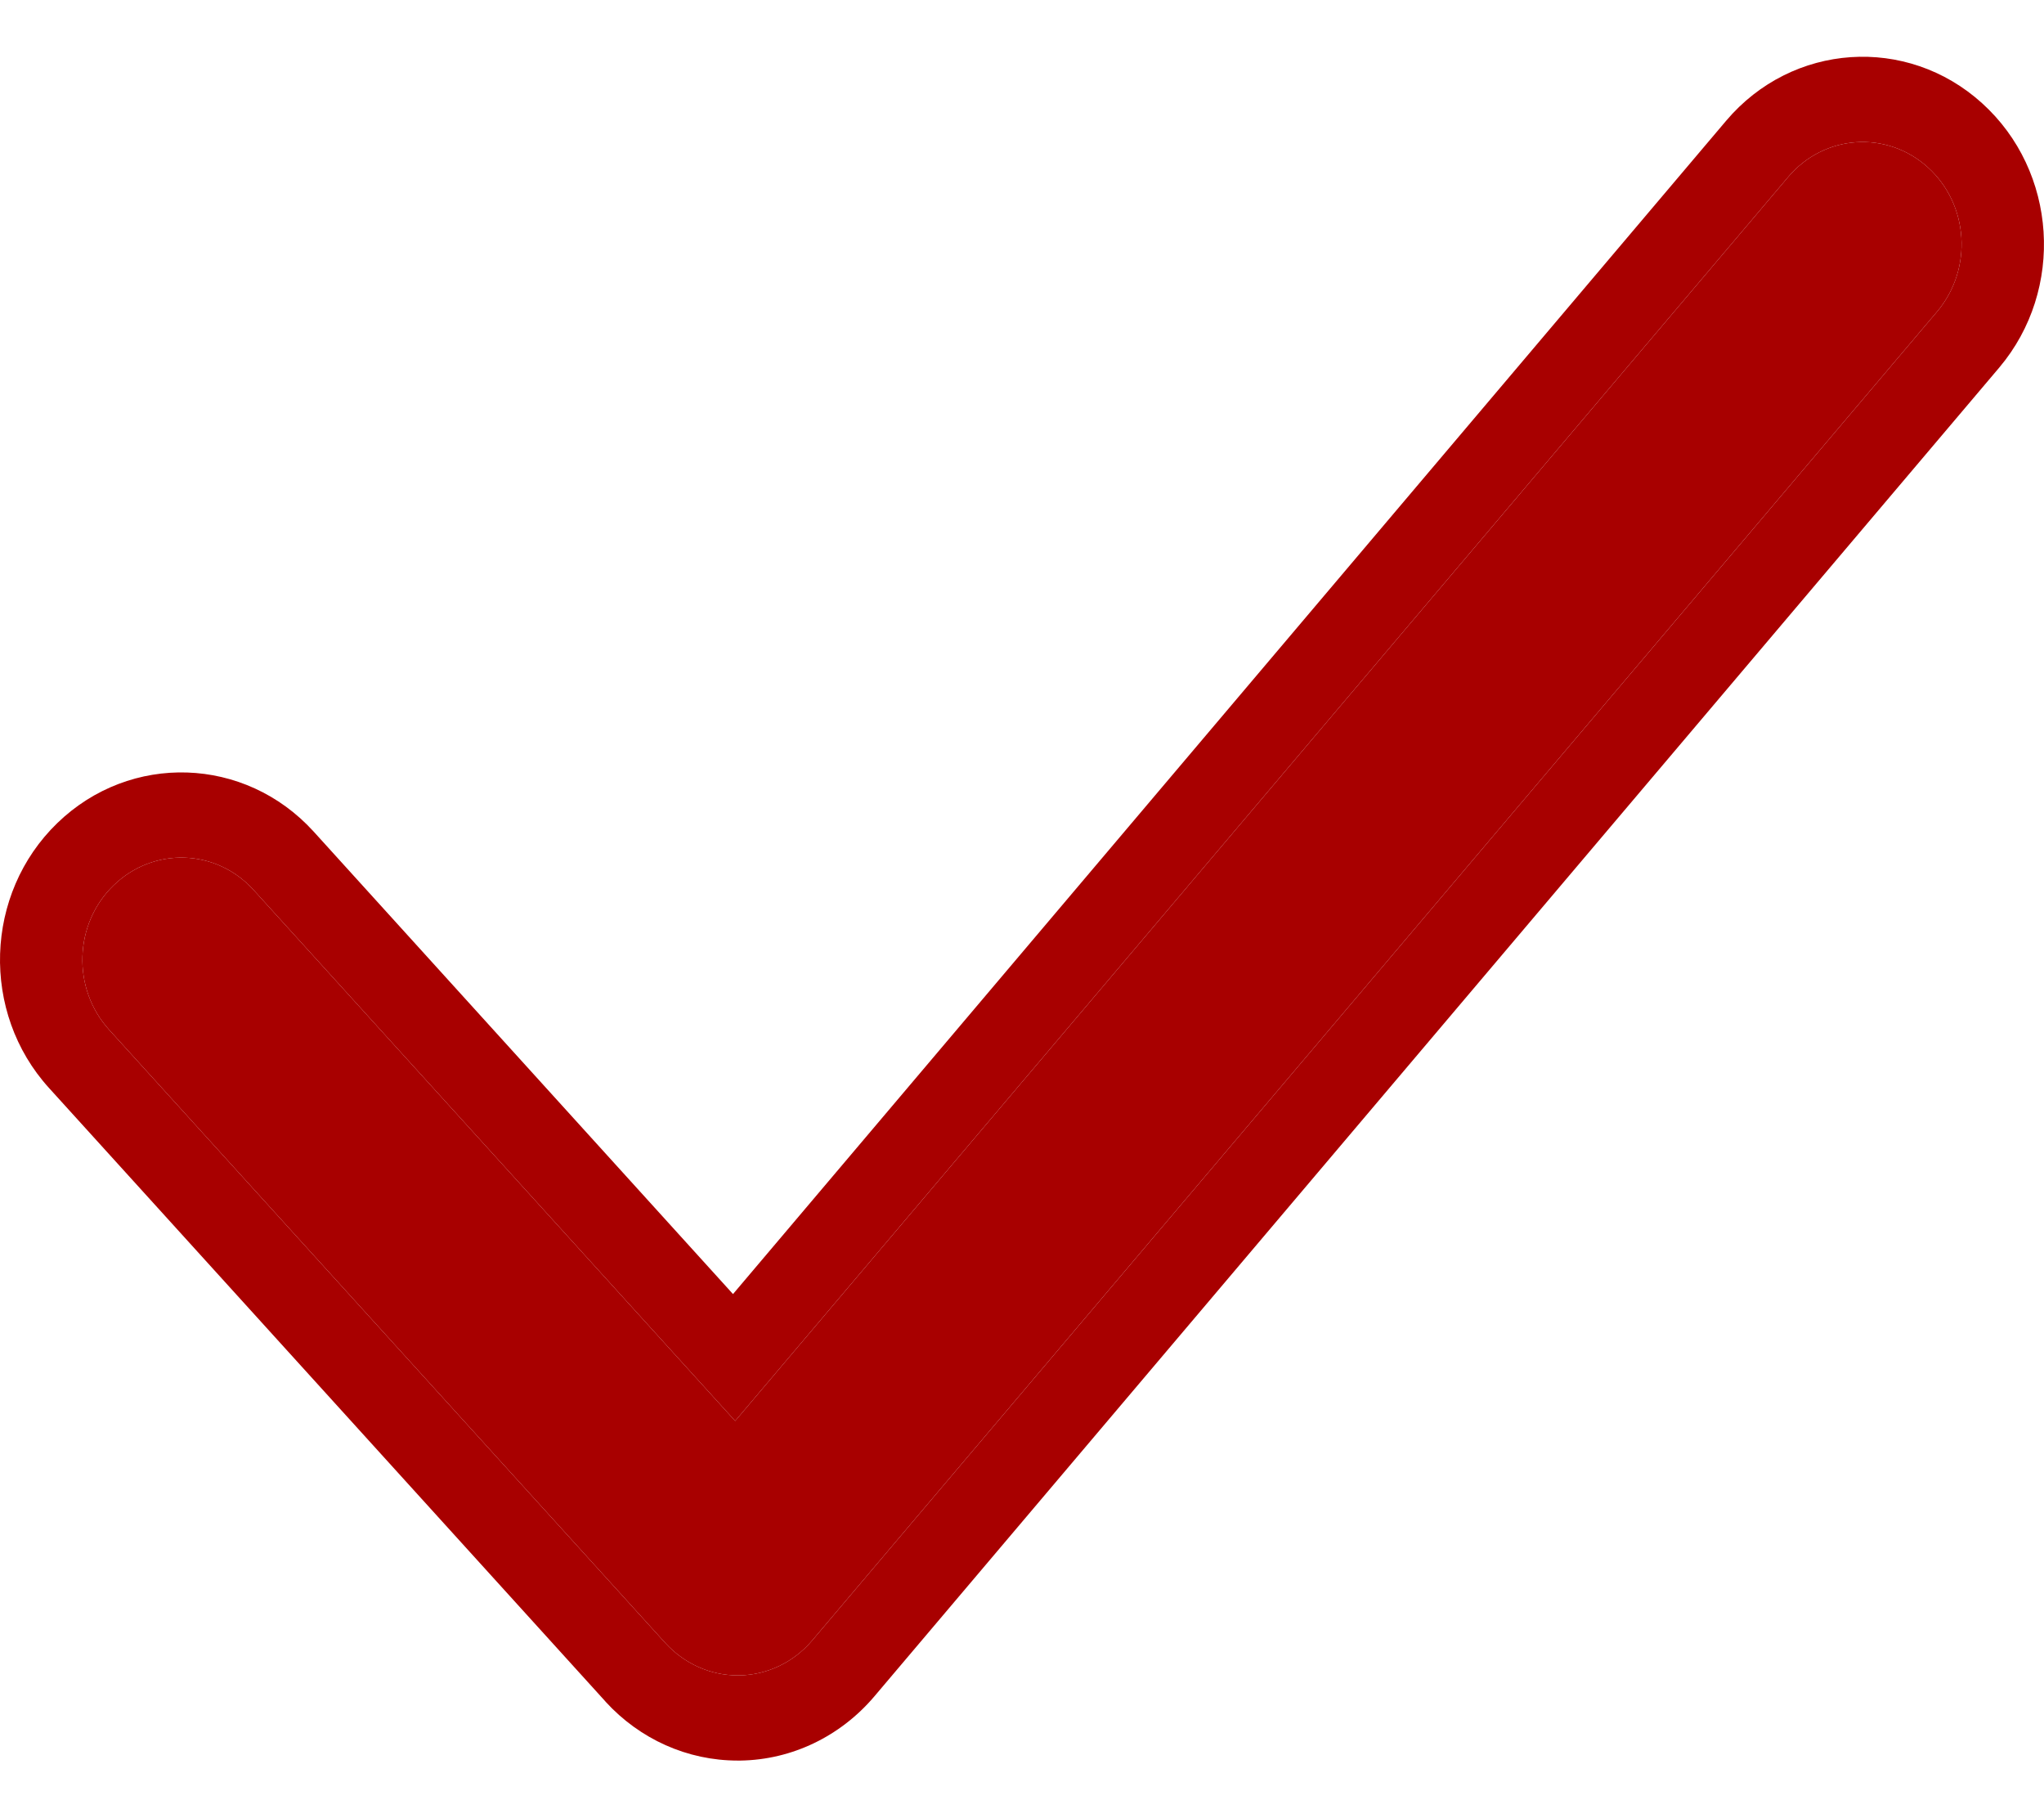
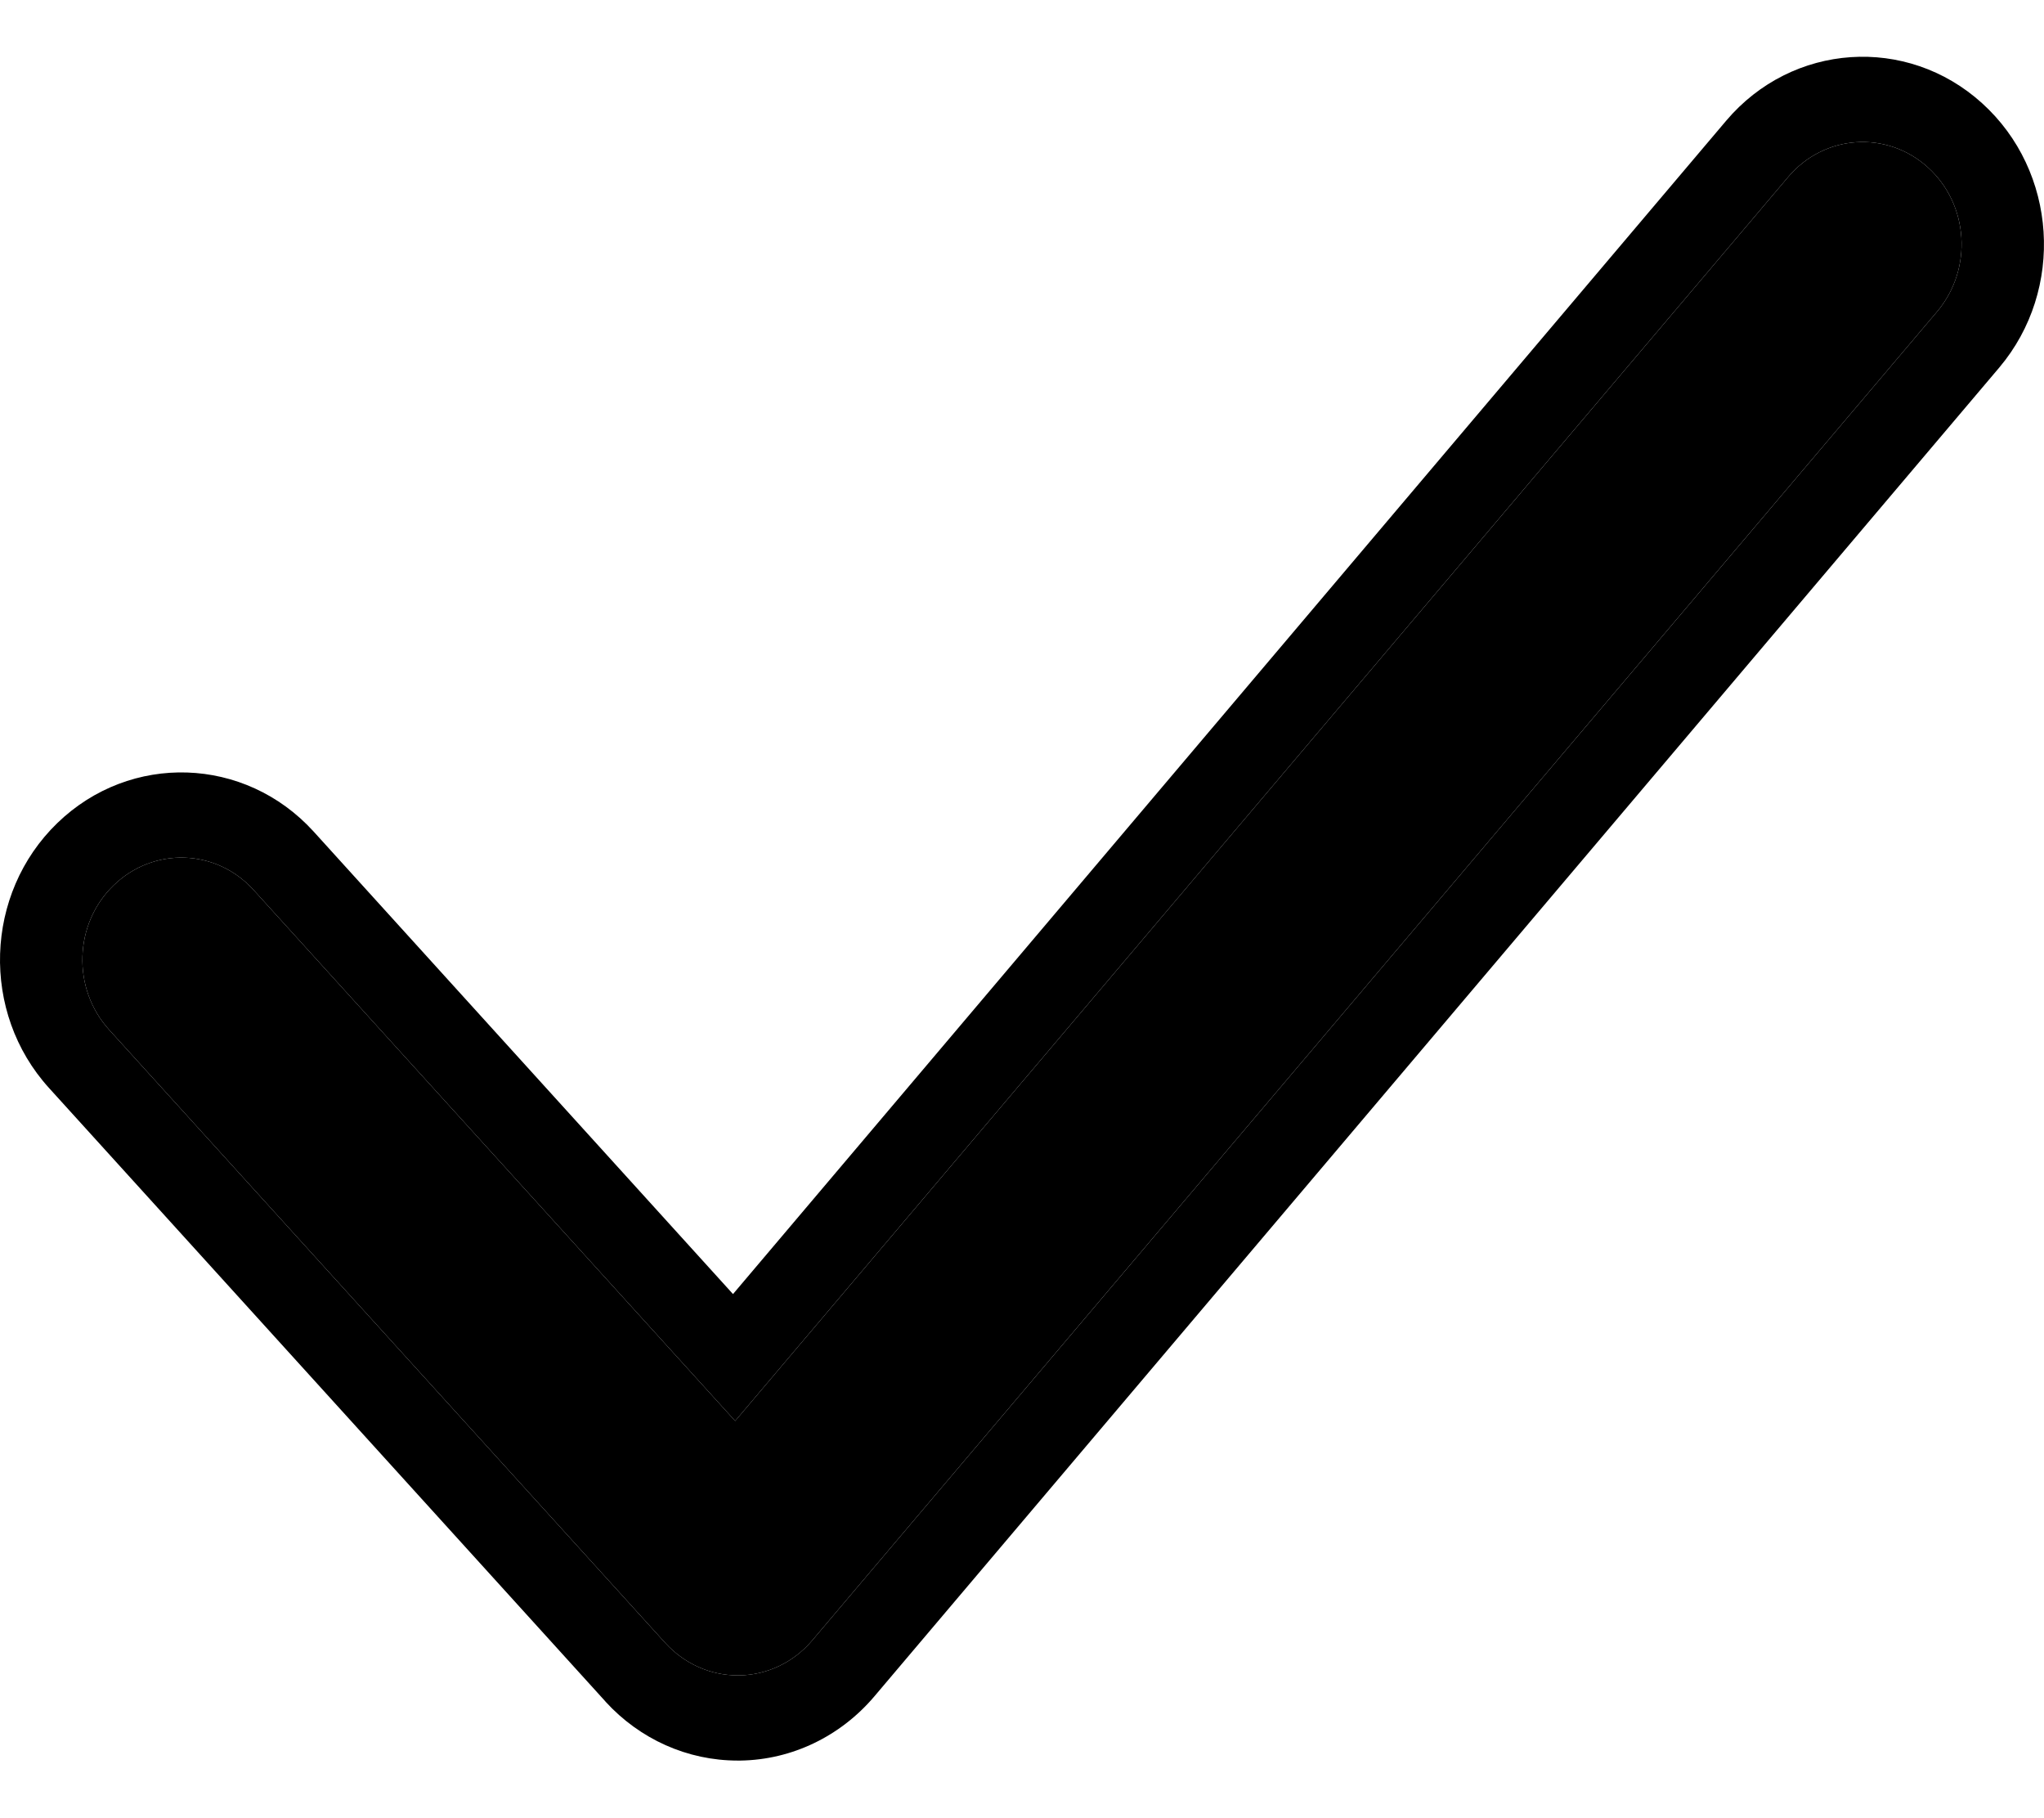
<svg xmlns="http://www.w3.org/2000/svg" width="18" height="16" viewBox="0 0 18 16" fill="none">
-   <path d="M16.977 1.473C16.615 1.146 16.065 1.183 15.748 1.557L6.474 12.51L2.232 7.834C1.903 7.472 1.352 7.454 1.001 7.794C0.65 8.133 0.632 8.703 0.961 9.066L5.86 14.466C6.026 14.647 6.255 14.75 6.496 14.75H6.511C6.757 14.746 6.989 14.635 7.152 14.443L17.059 2.743C17.375 2.368 17.339 1.8 16.977 1.473Z" fill="#A80000" />
-   <path fill-rule="evenodd" clip-rule="evenodd" d="M17.454 0.908C18.118 1.508 18.185 2.55 17.606 3.236L7.698 14.937C7.401 15.286 6.975 15.493 6.521 15.5L6.511 15.5L6.496 15.5C6.054 15.5 5.635 15.312 5.333 14.982L5.331 14.979L0.432 9.579C-0.172 8.914 -0.138 7.868 0.505 7.246C1.148 6.624 2.157 6.657 2.761 7.32L6.455 11.393L15.201 1.063C15.783 0.376 16.792 0.309 17.454 0.908ZM6.474 12.51L2.232 7.834C1.903 7.472 1.352 7.454 1.001 7.794C0.65 8.133 0.632 8.703 0.961 9.066L5.86 14.466C6.026 14.647 6.255 14.75 6.496 14.75H6.511C6.757 14.746 6.989 14.635 7.152 14.443L17.059 2.743C17.375 2.368 17.339 1.8 16.977 1.473C16.615 1.146 16.065 1.183 15.748 1.557L6.474 12.51Z" fill="#A80000" />
+   <path d="M16.977 1.473C16.615 1.146 16.065 1.183 15.748 1.557L6.474 12.51L2.232 7.834C1.903 7.472 1.352 7.454 1.001 7.794C0.65 8.133 0.632 8.703 0.961 9.066L5.86 14.466C6.026 14.647 6.255 14.75 6.496 14.75H6.511C6.757 14.746 6.989 14.635 7.152 14.443L17.059 2.743C17.375 2.368 17.339 1.8 16.977 1.473Z" fill="currentColor" />
+   <path fill-rule="evenodd" clip-rule="evenodd" d="M17.454 0.908C18.118 1.508 18.185 2.55 17.606 3.236L7.698 14.937C7.401 15.286 6.975 15.493 6.521 15.5L6.511 15.5L6.496 15.5C6.054 15.5 5.635 15.312 5.333 14.982L5.331 14.979L0.432 9.579C-0.172 8.914 -0.138 7.868 0.505 7.246C1.148 6.624 2.157 6.657 2.761 7.32L6.455 11.393L15.201 1.063C15.783 0.376 16.792 0.309 17.454 0.908ZM6.474 12.51L2.232 7.834C1.903 7.472 1.352 7.454 1.001 7.794C0.65 8.133 0.632 8.703 0.961 9.066L5.86 14.466C6.026 14.647 6.255 14.75 6.496 14.75H6.511C6.757 14.746 6.989 14.635 7.152 14.443L17.059 2.743C17.375 2.368 17.339 1.8 16.977 1.473C16.615 1.146 16.065 1.183 15.748 1.557L6.474 12.51Z" fill="currentColor" />
</svg>
